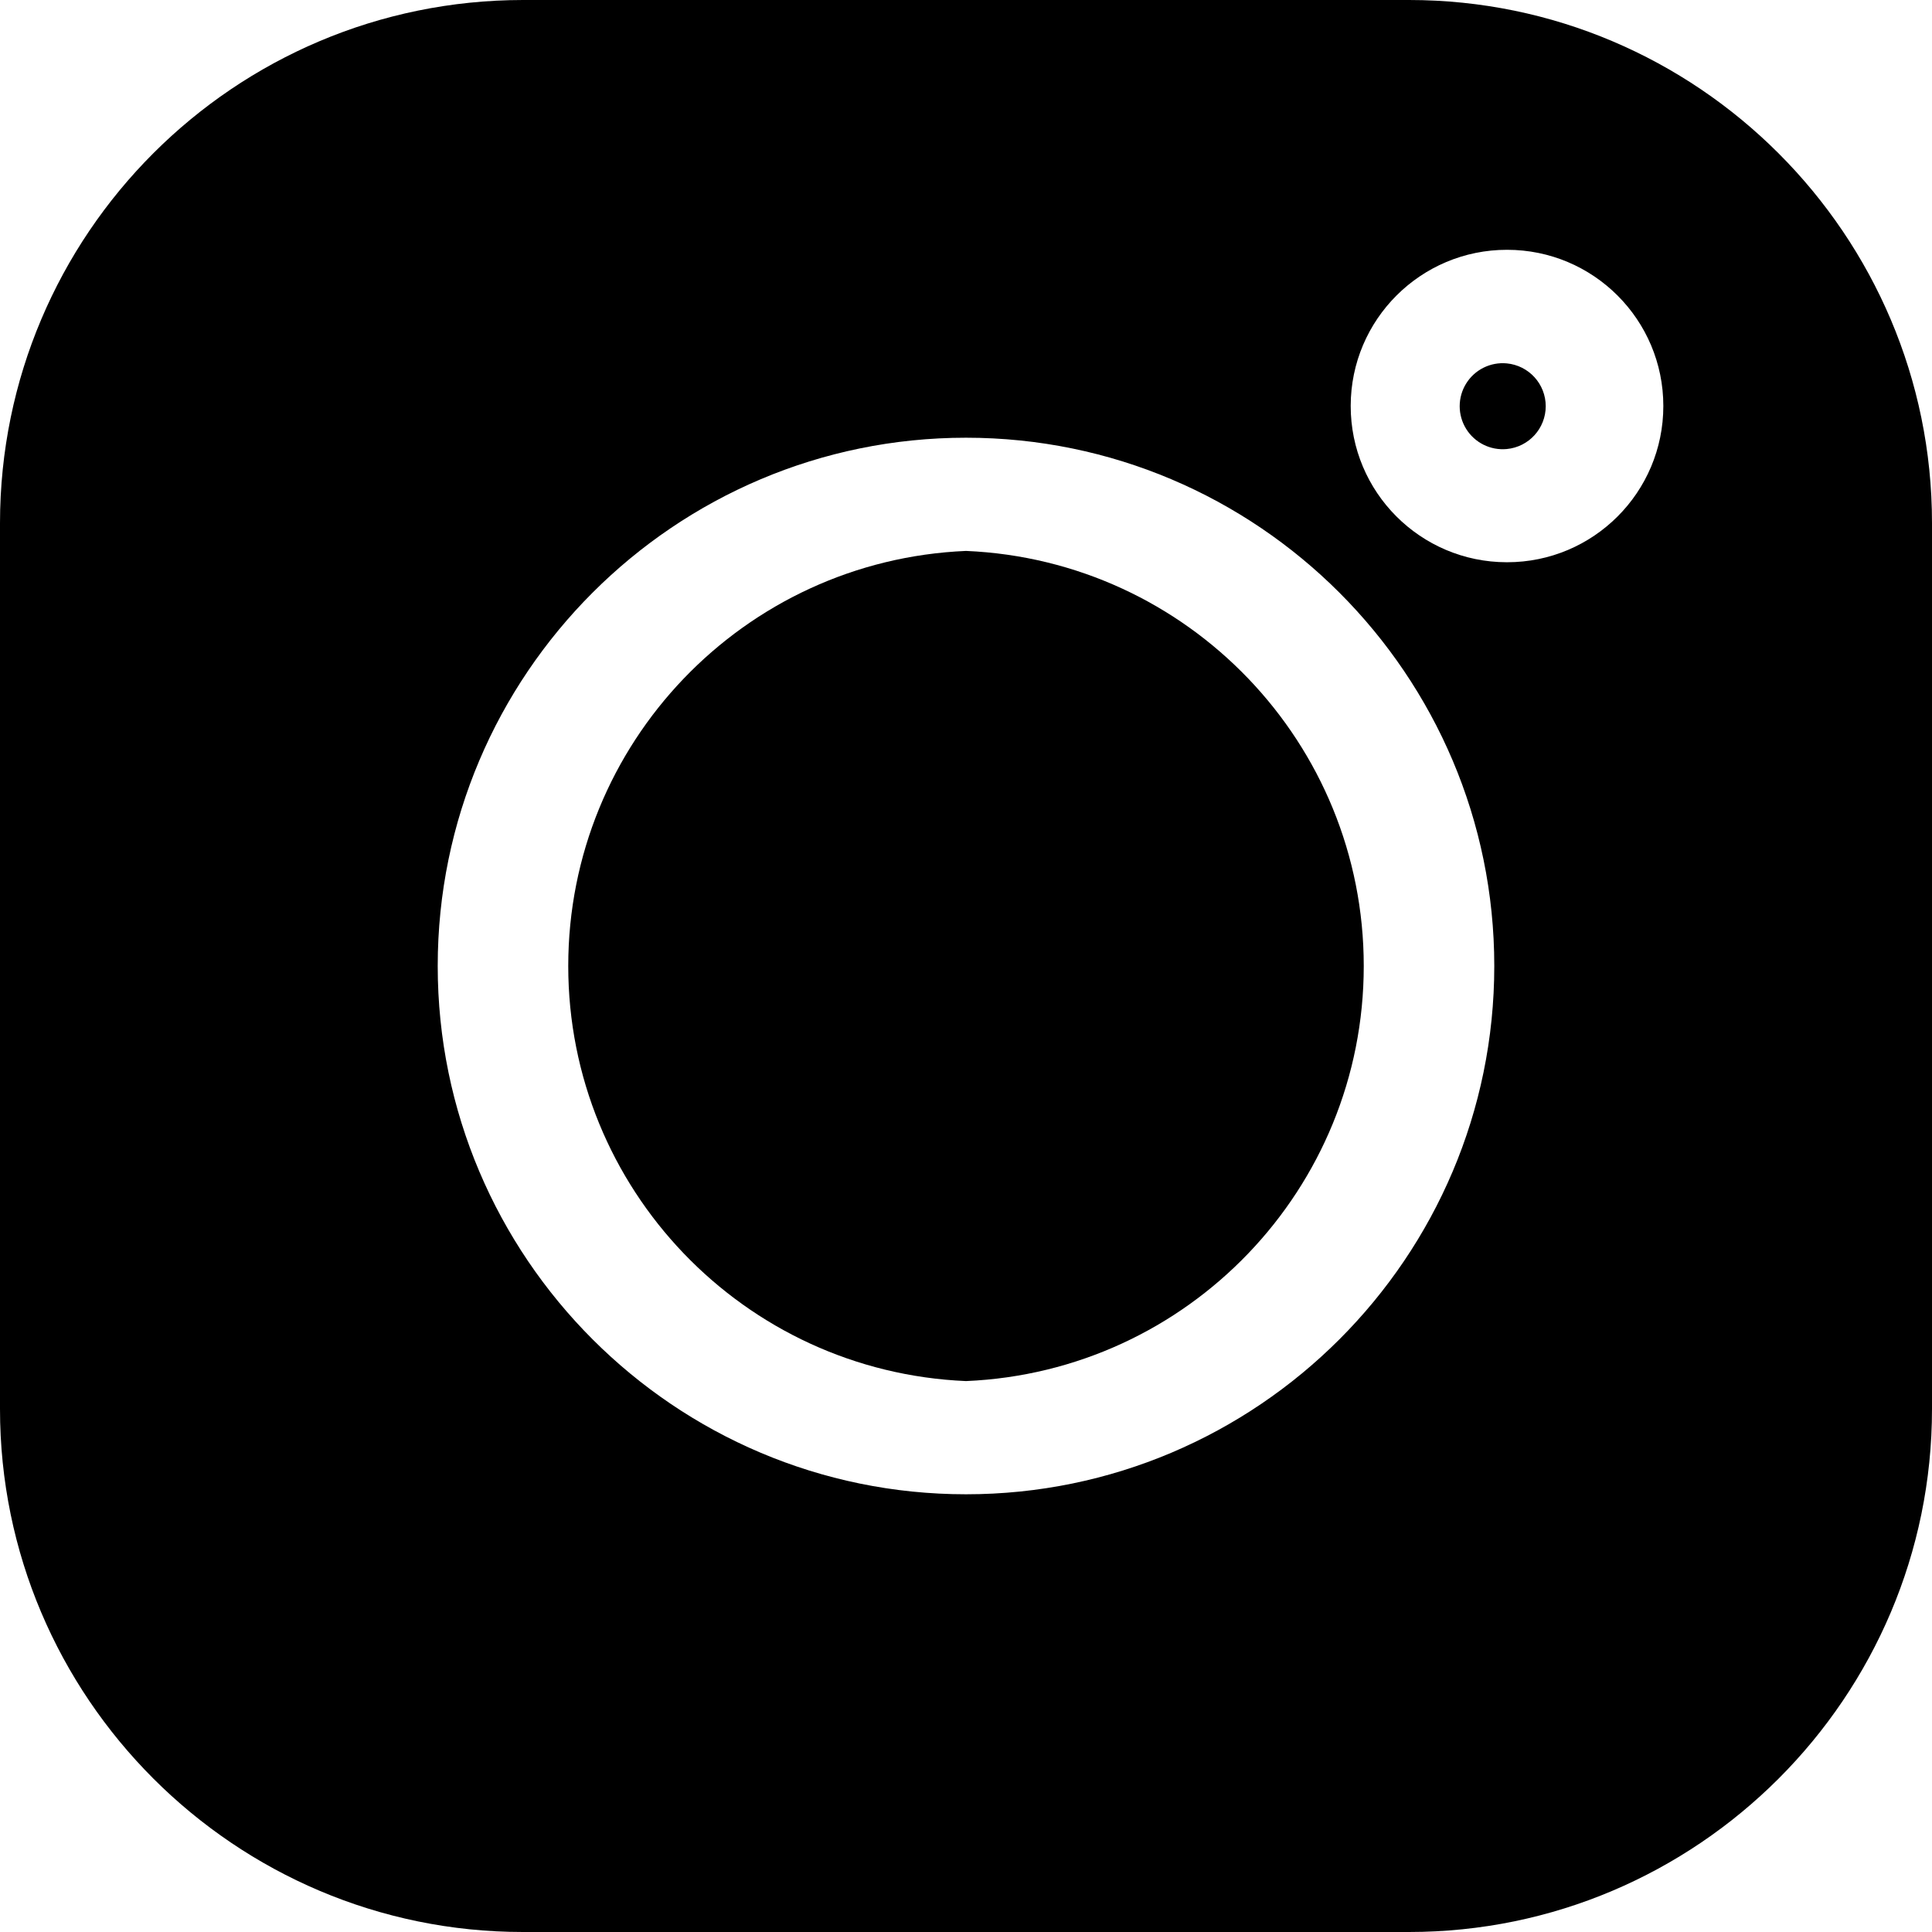
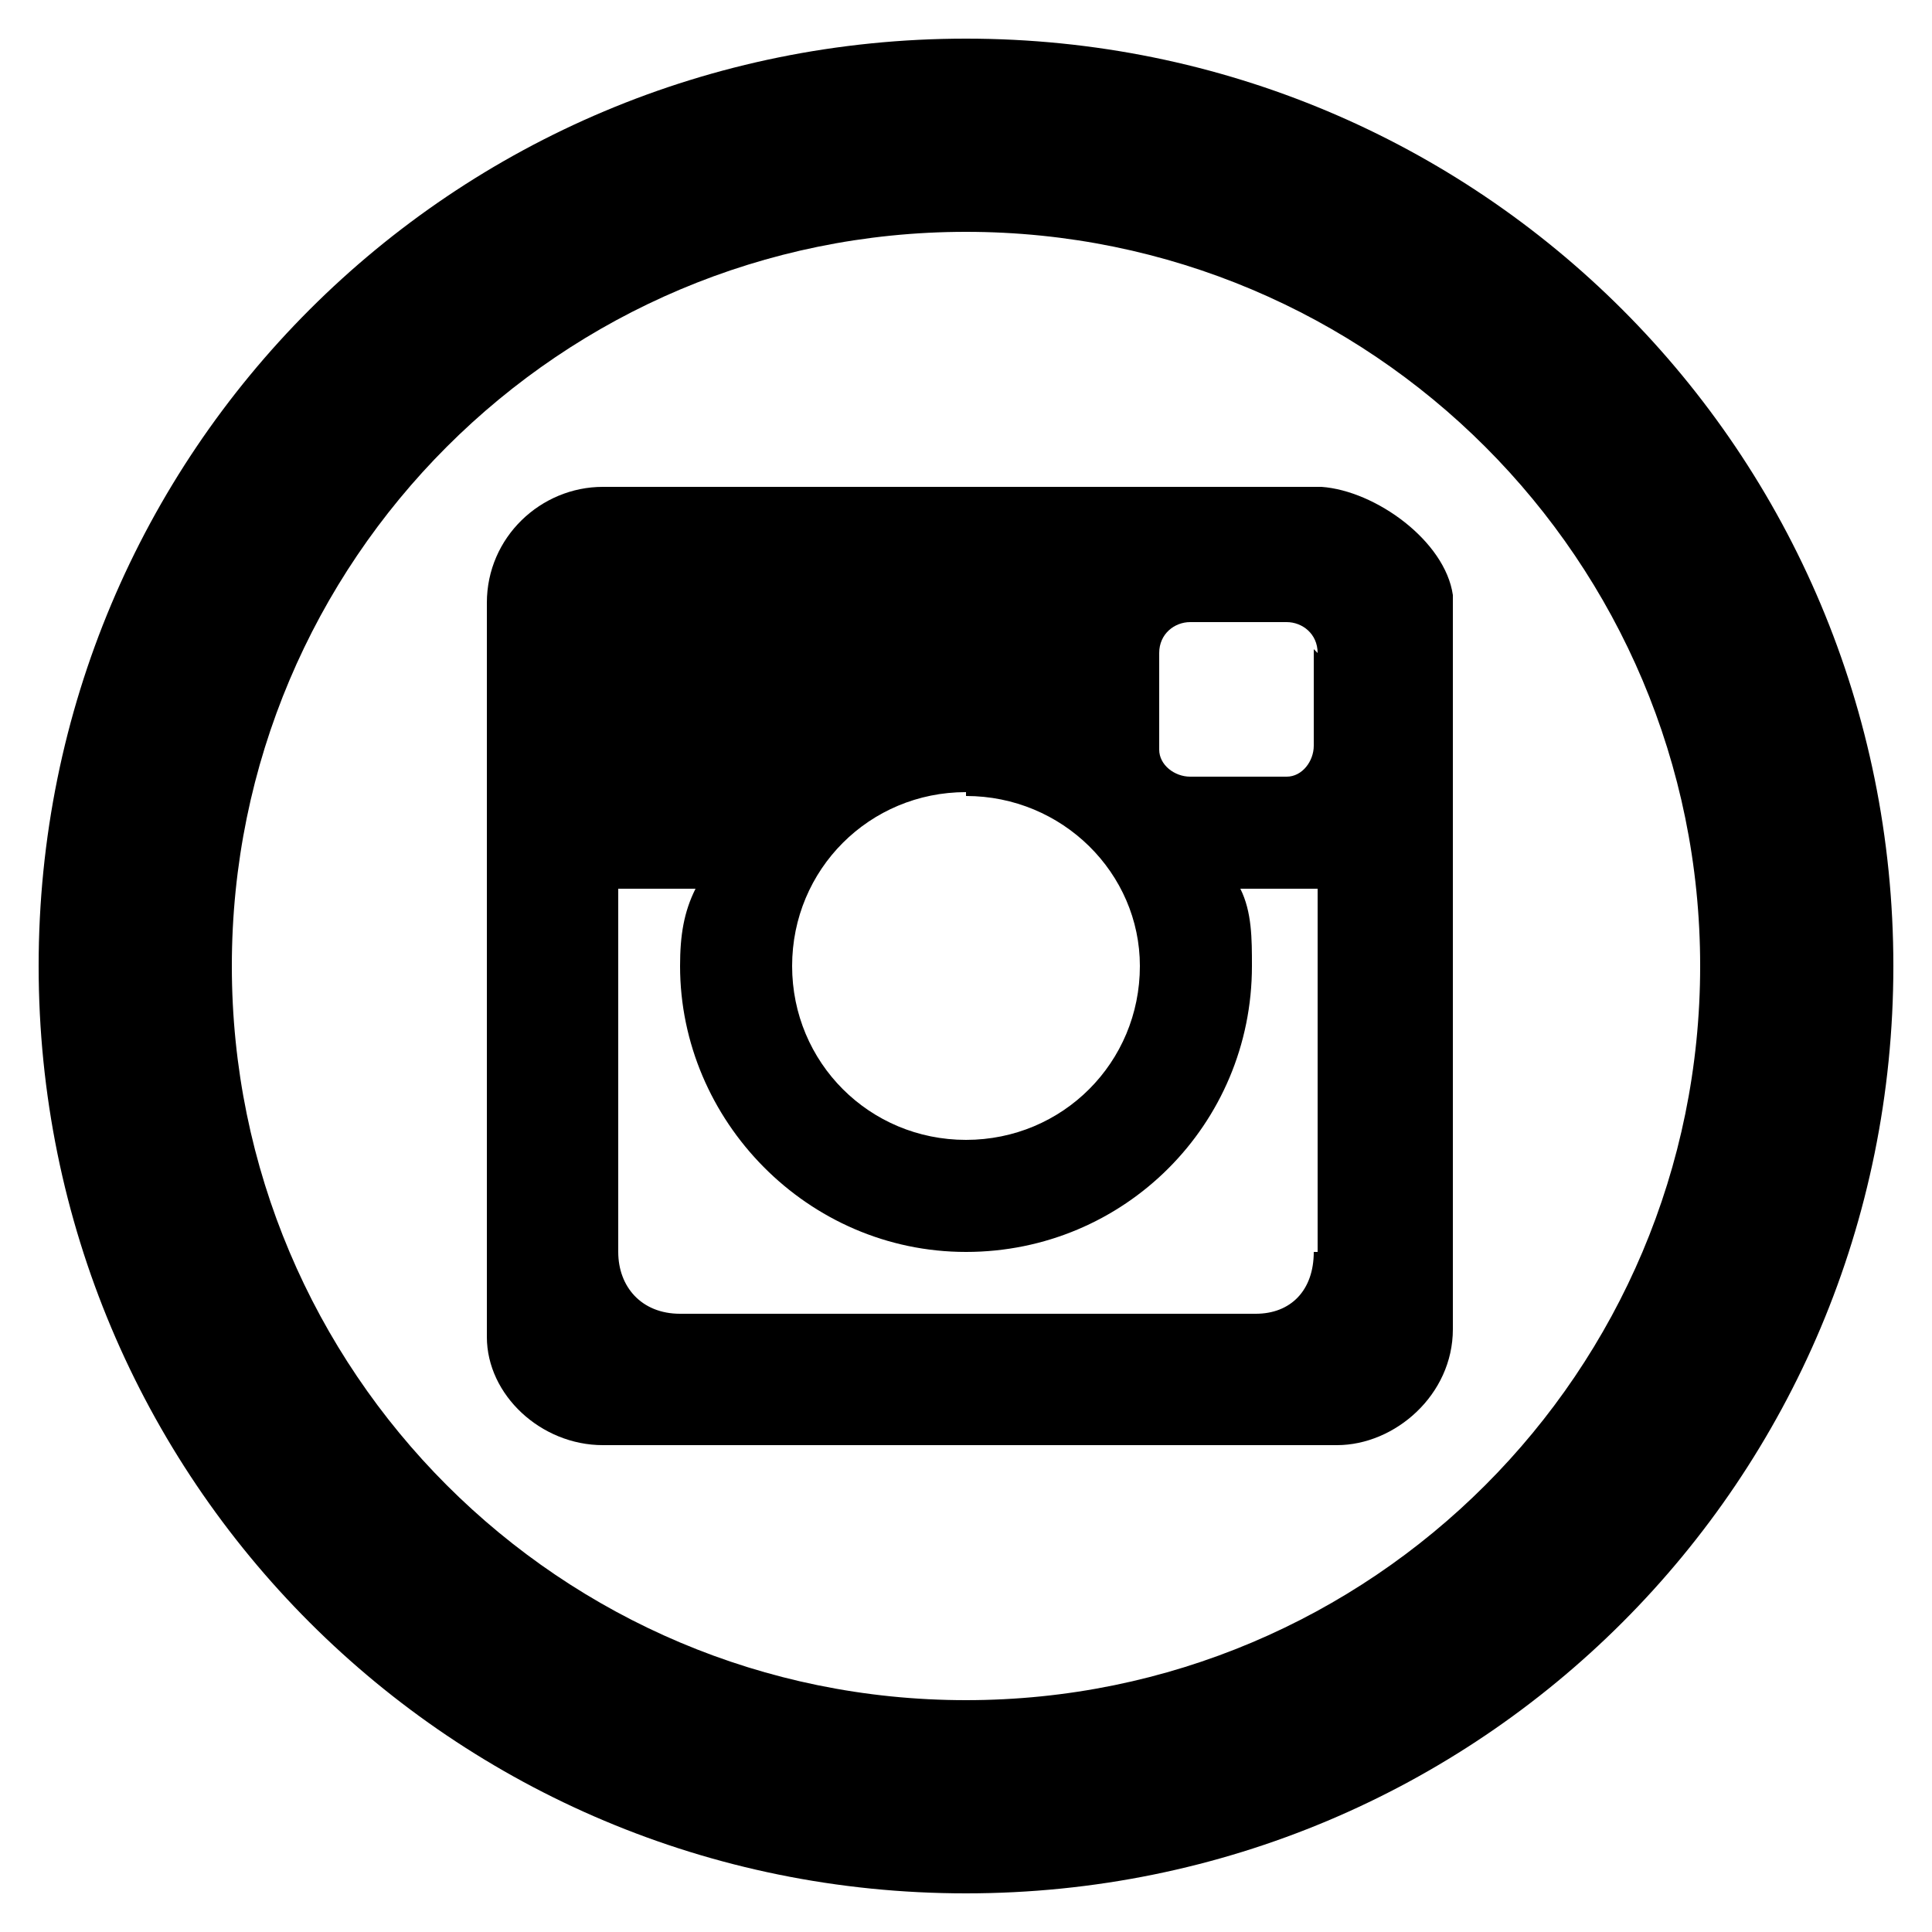
- <svg xmlns="http://www.w3.org/2000/svg" viewBox="0 0 512 512">
-   <path d="M373.4 0H138.6A138.7 138.7 0 0 0 0 138.6v234.8C0 449.8 62.2 512 138.6 512h234.8c76.4 0 138.6-62.2 138.6-138.6V138.6C512 62.2 449.8 0 373.4 0zM256 396c-77.2 0-140-62.8-140-140s62.8-140 140-140 140 62.8 140 140-62.8 140-140 140zm143.3-247a41.4 41.4 0 1 1 .1-82.8 41.4 41.4 0 0 1 0 82.8zm0 0" />
-   <path d="M256 146a110.1 110.1 0 0 0 0 220 110.1 110.1 0 0 0 0-220zm0 0M399.3 96.3a11.4 11.4 0 1 0 0 22.7 11.4 11.4 0 0 0 0-22.7zm0 0" />
+ <svg xmlns="http://www.w3.org/2000/svg" viewBox="0 0 50 50">
+   <path d="M34 12.6H15.6c-1.6 0-3 1.3-3 3v19c0 1.5 1.4 2.8 3 2.8h19c1.5 0 3-1.3 3-3v-19c-.2-1.4-2-2.7-3.4-2.8zm-9 8c2.5 0 4.5 2 4.5 4.4 0 2.5-2 4.5-4.5 4.5s-4.5-2-4.5-4.5 2-4.5 4.5-4.5zm9 11.8c0 1-.6 1.6-1.5 1.6H17.6c-1 0-1.6-.7-1.6-1.6V23h2c-.3.6-.4 1.2-.4 2 0 4 3.3 7.4 7.4 7.4s7.4-3.3 7.4-7.4c0-.7 0-1.4-.3-2h2v9.4zm0-15.6v2.5c0 .4-.3.8-.7.8h-2.5c-.4 0-.8-.3-.8-.7v-2.5c0-.5.4-.8.8-.8h2.5c.4 0 .8.3.8.8z" />
+   <path d="M25 1C11.7 1 1 11.7 1 25s10.7 24 24 24 24-10.7 24-24S38.3 1 25 1zm0 43C14.5 44 6 35.5 6 25S14.5 6 25 6s19 8.5 19 19-8.5 19-19 19z" />
</svg>
